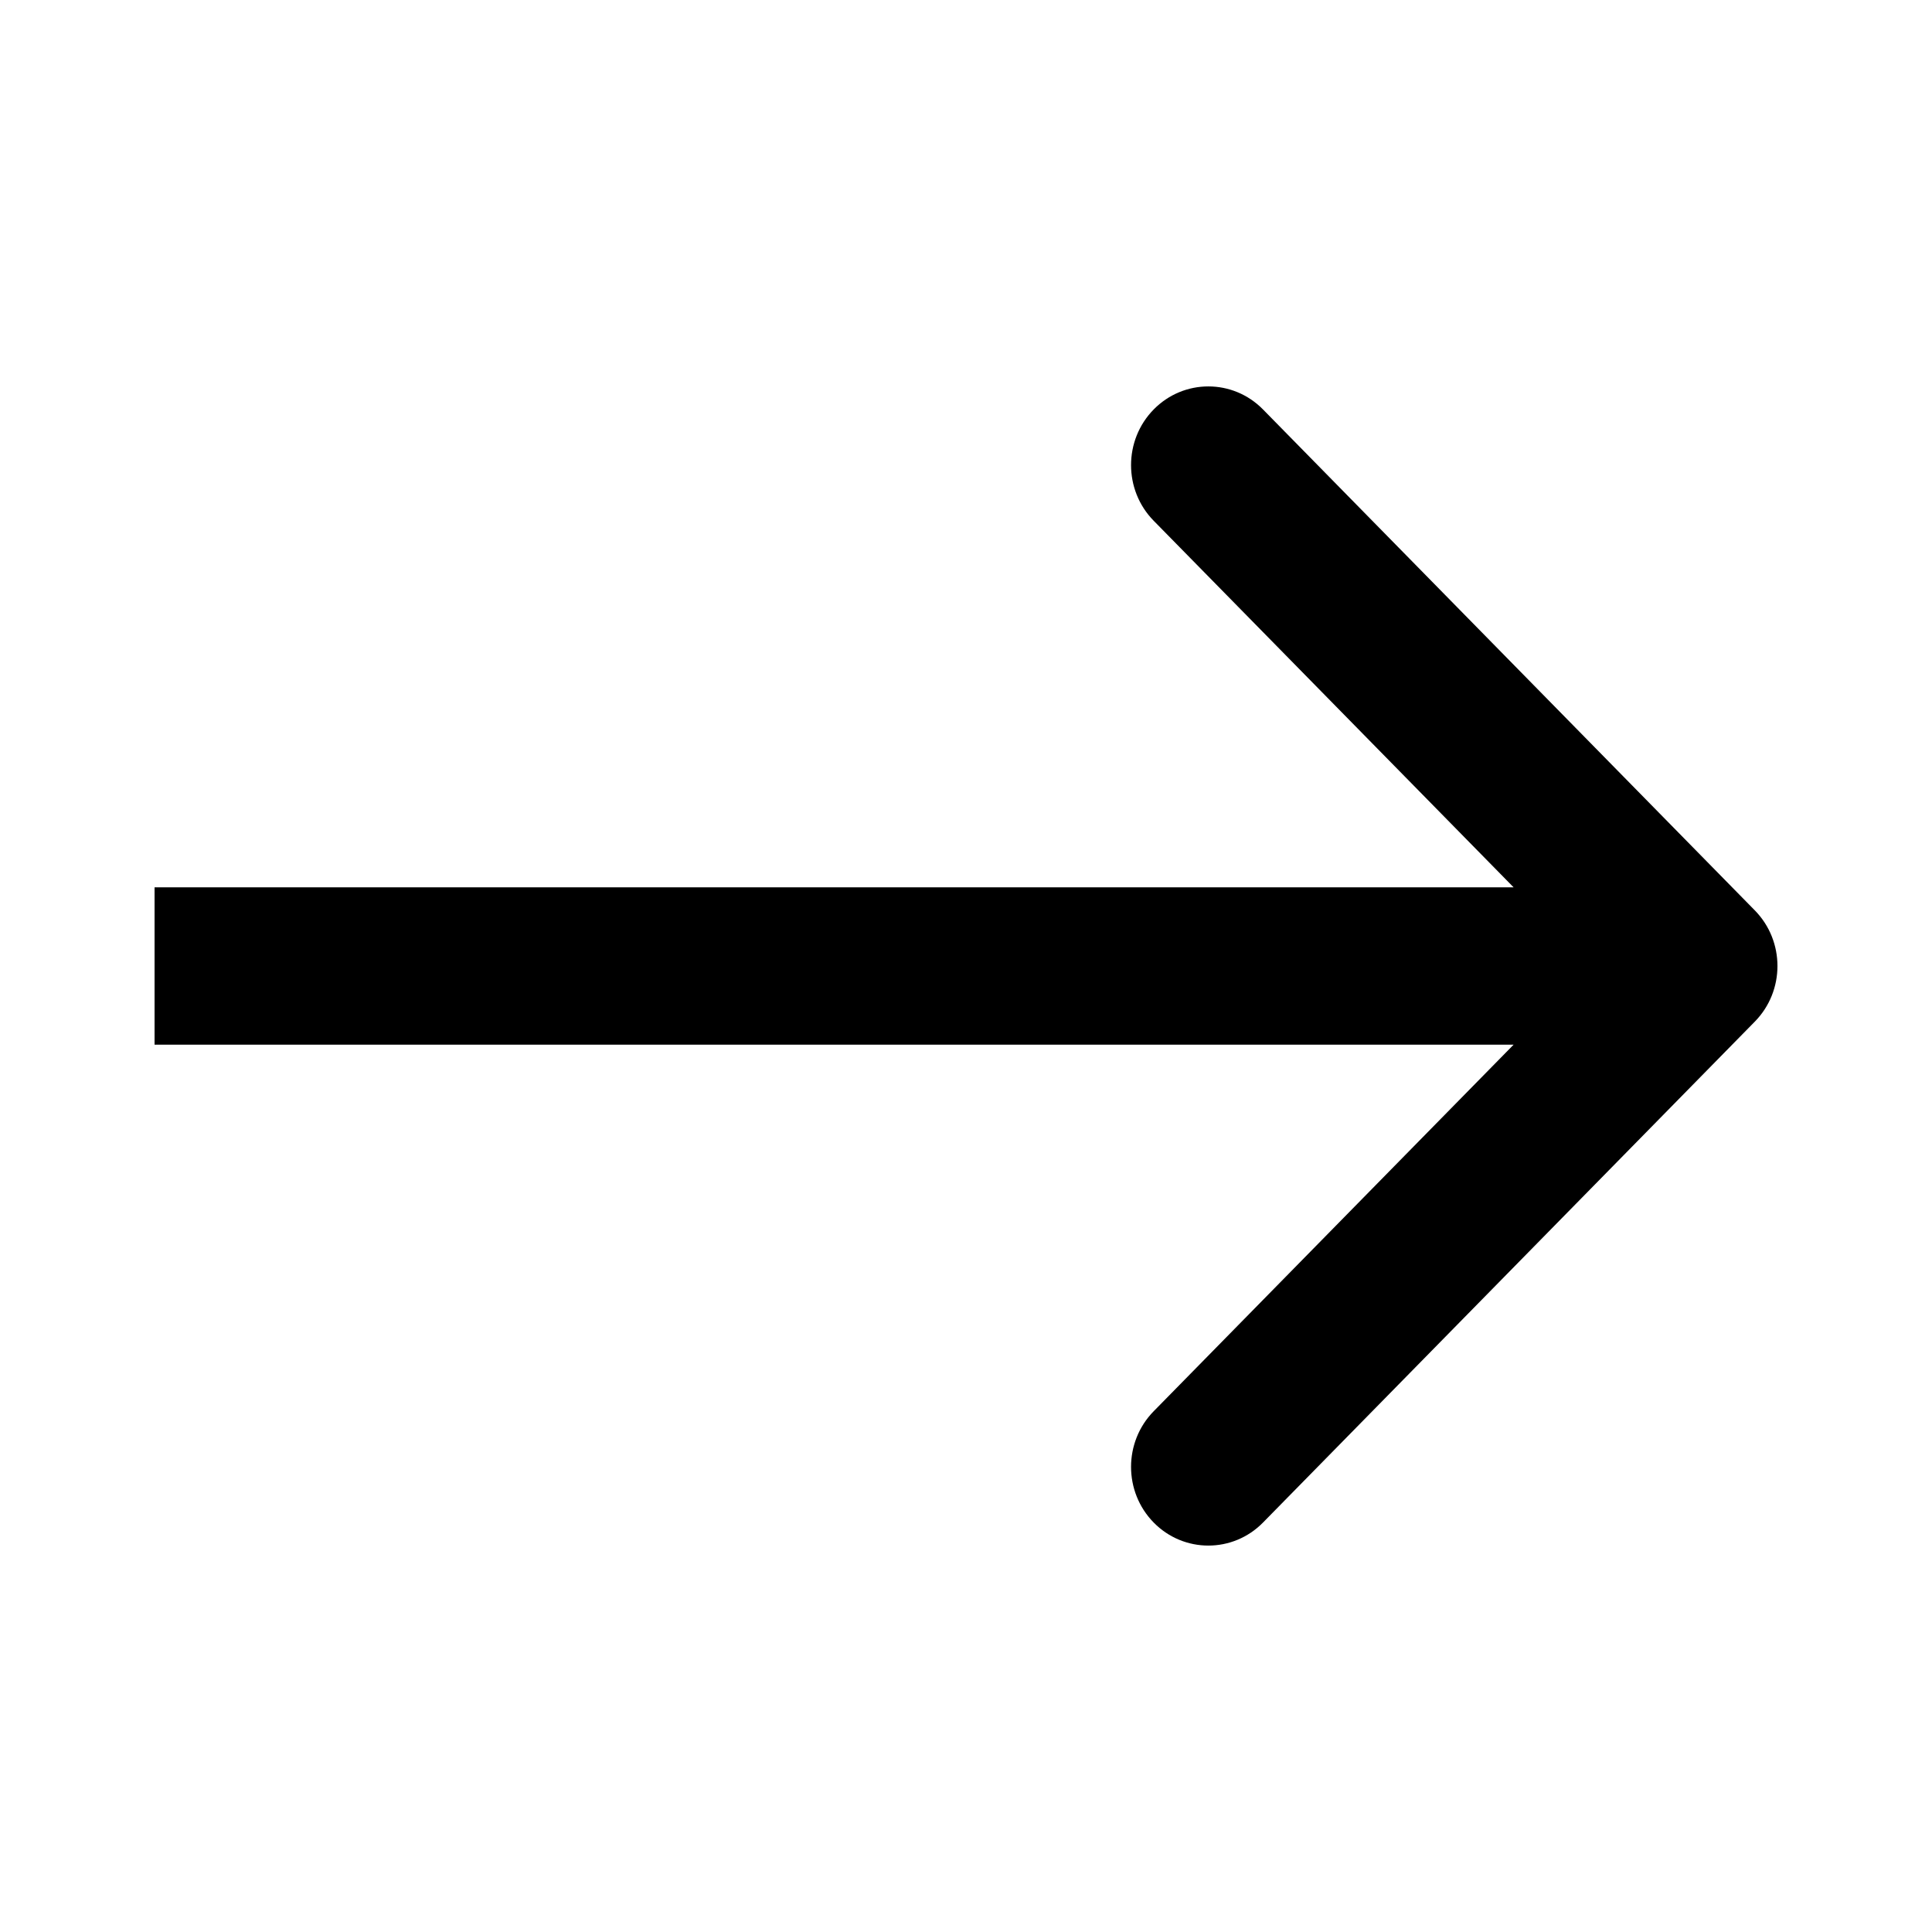
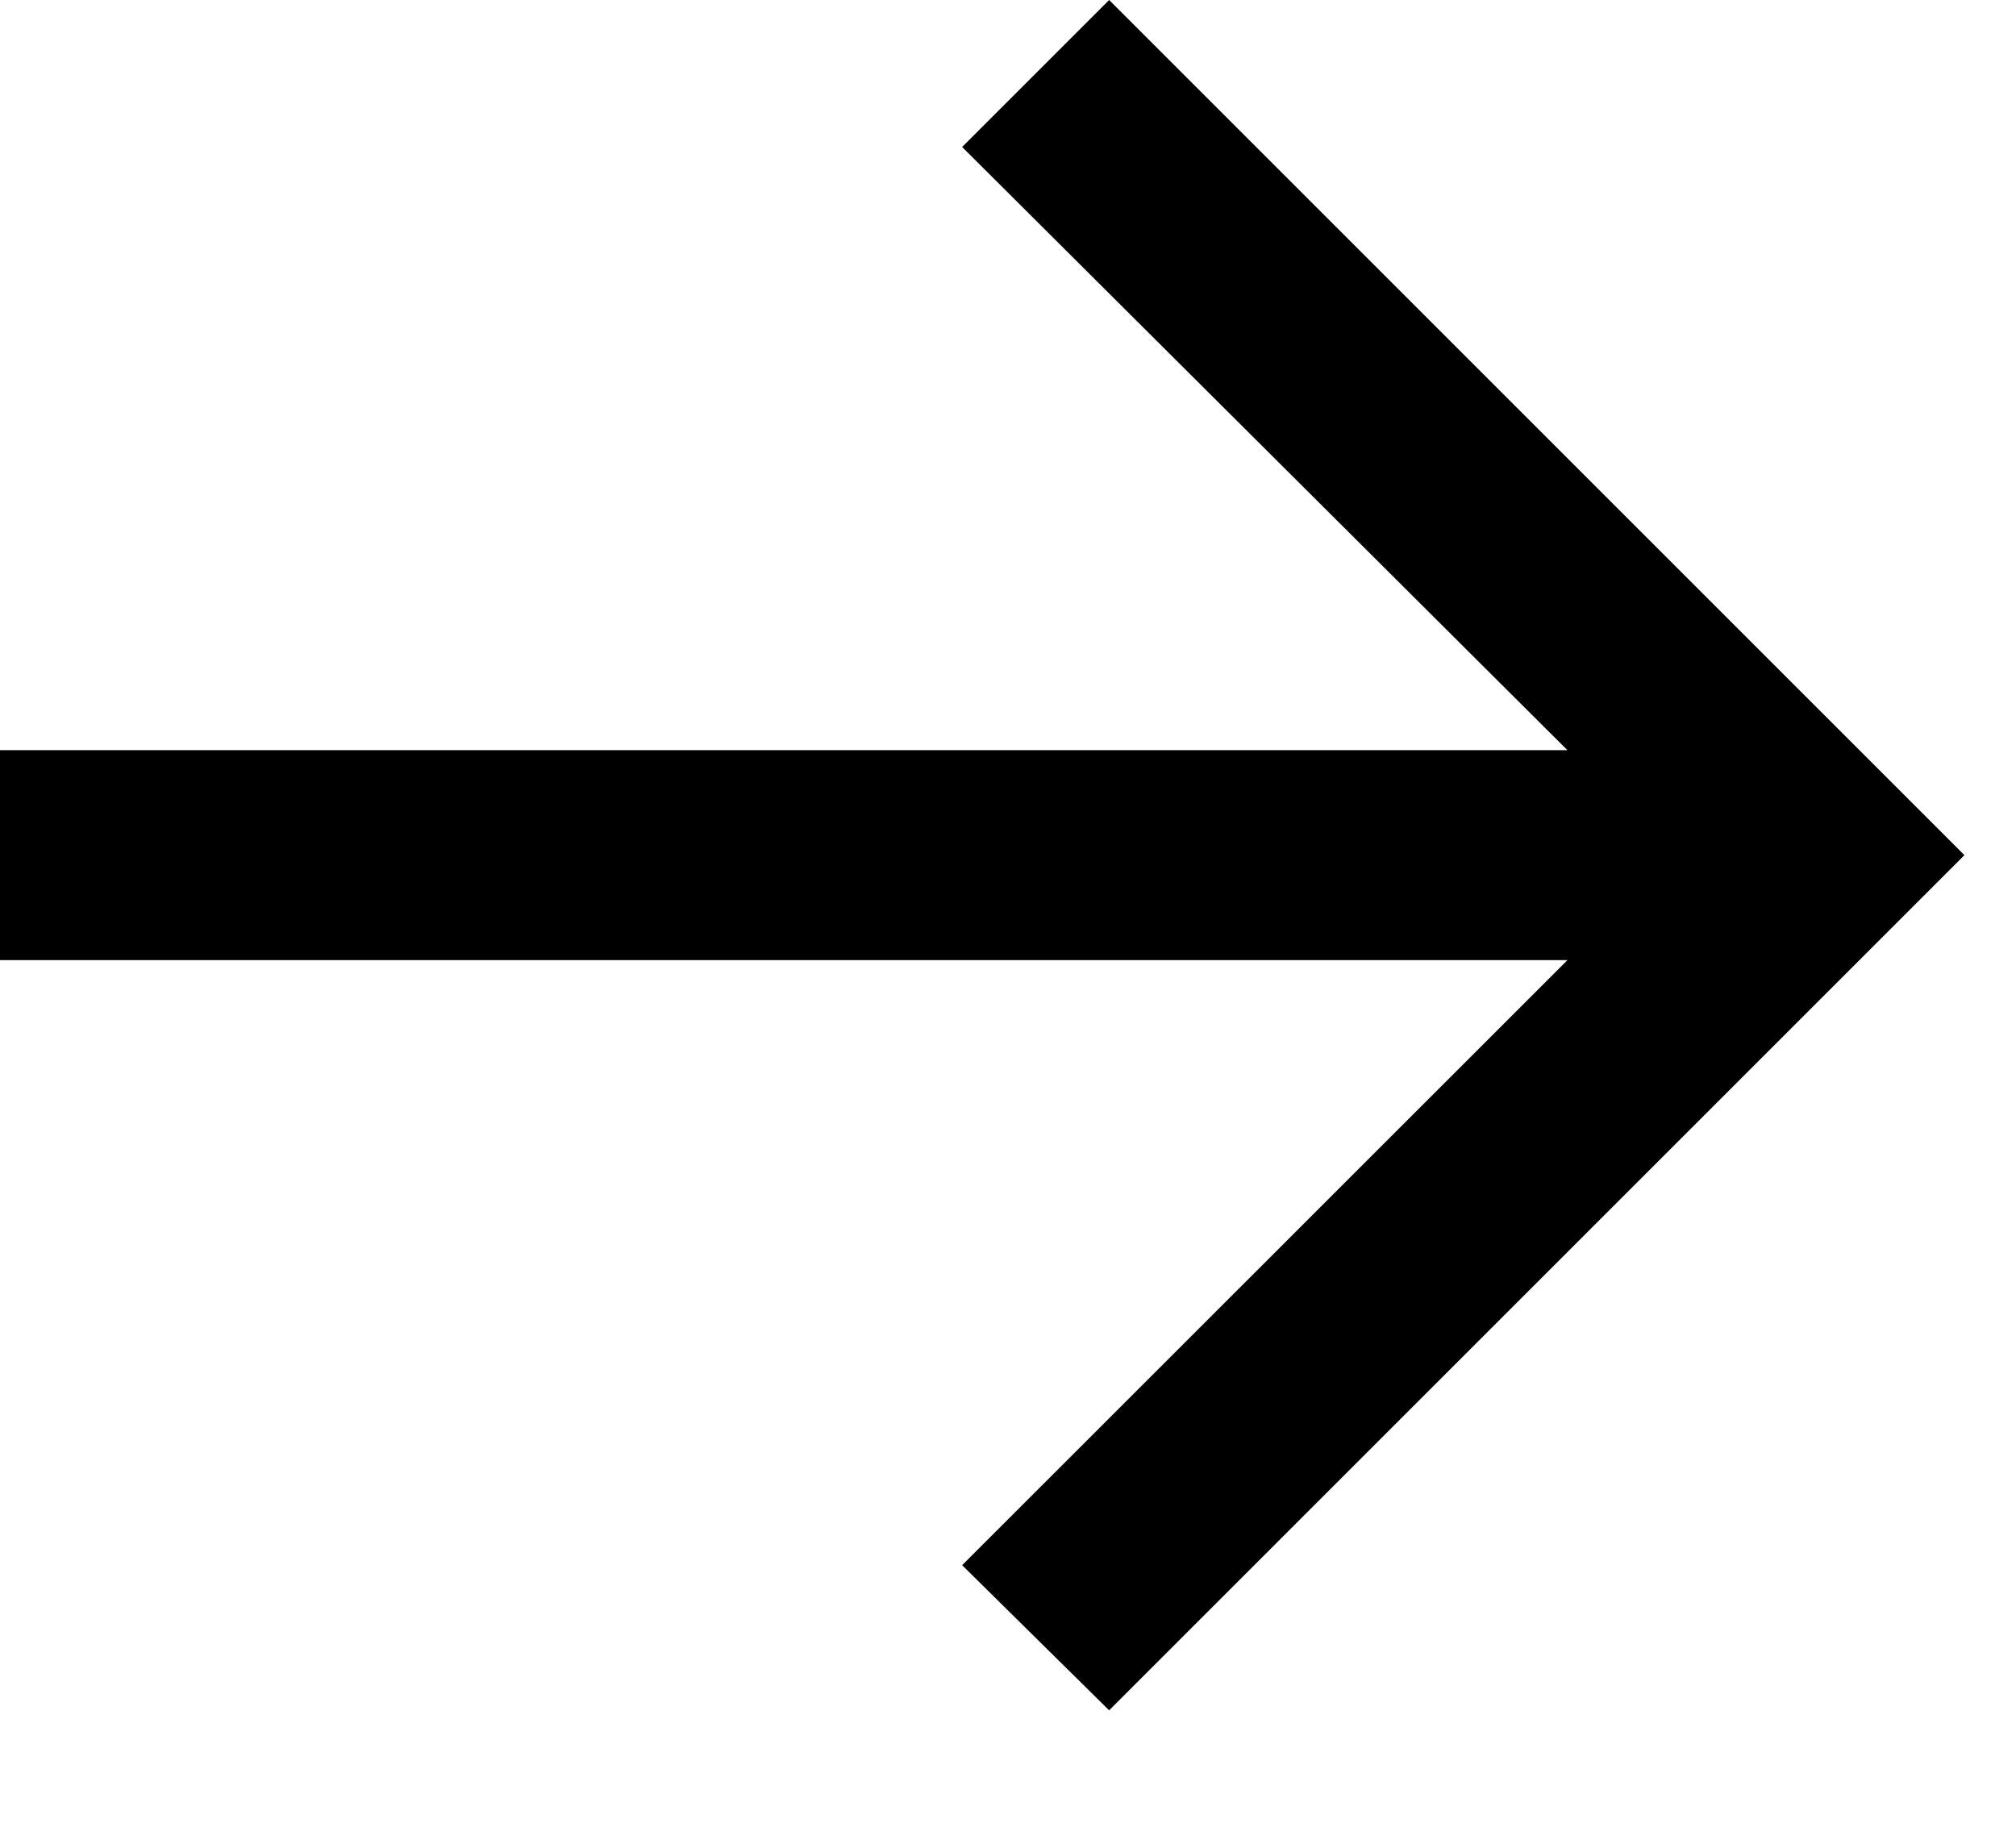
- <svg xmlns="http://www.w3.org/2000/svg" width="25" height="25" viewBox="0 0 25 25">
-   <path fill-rule="evenodd" clip-rule="evenodd" d="M16.343 5.298L22.707 11.78C23.098 12.178 23.098 12.822 22.707 13.22L16.343 19.702C15.953 20.099 15.319 20.099 14.929 19.702C14.538 19.304 14.538 18.659 14.929 18.261L19.586 13.518L2 13.518L2 11.482L19.586 11.482L14.929 6.739C14.538 6.341 14.538 5.696 14.929 5.298C15.319 4.901 15.953 4.901 16.343 5.298Z" />
+ <svg xmlns="http://www.w3.org/2000/svg" width="12" height="11" viewBox="0 0 12 11">
+   <path d="M6.602 10.182L5.727 9.318L9.33 5.716H0V4.466H9.33L5.727 0.875L6.602 0L11.693 5.091L6.602 10.182Z" />
</svg>
